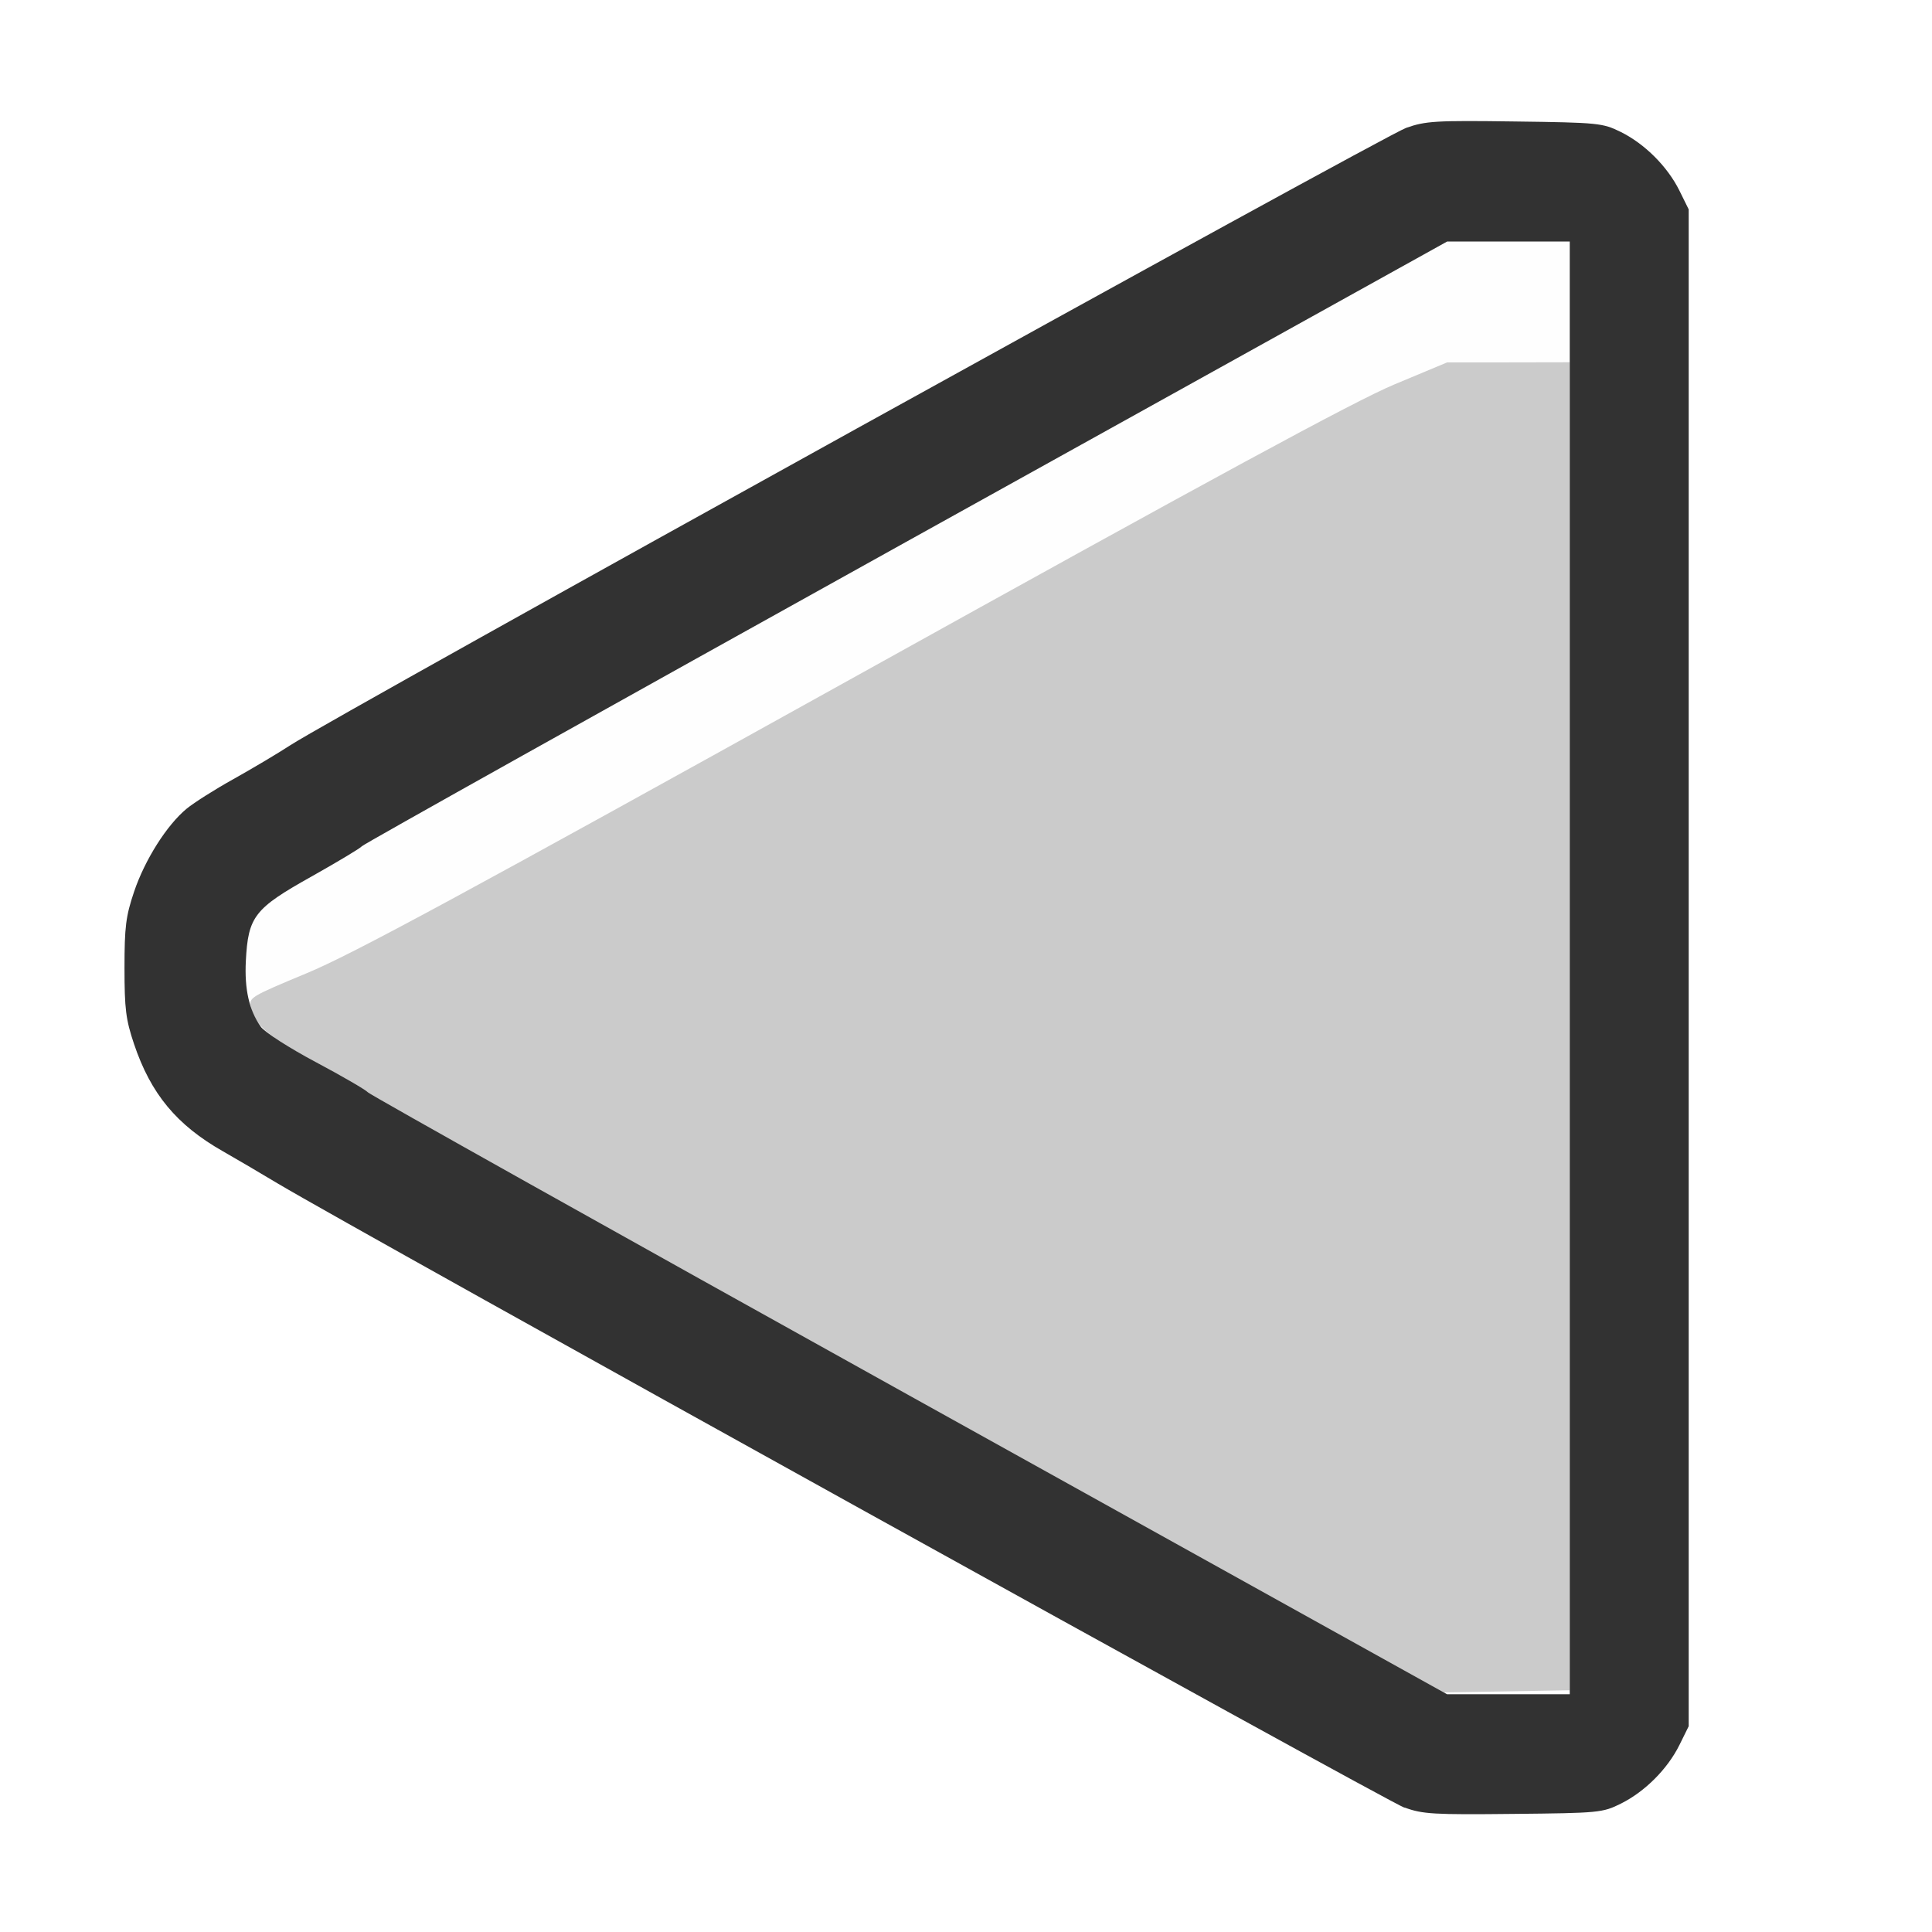
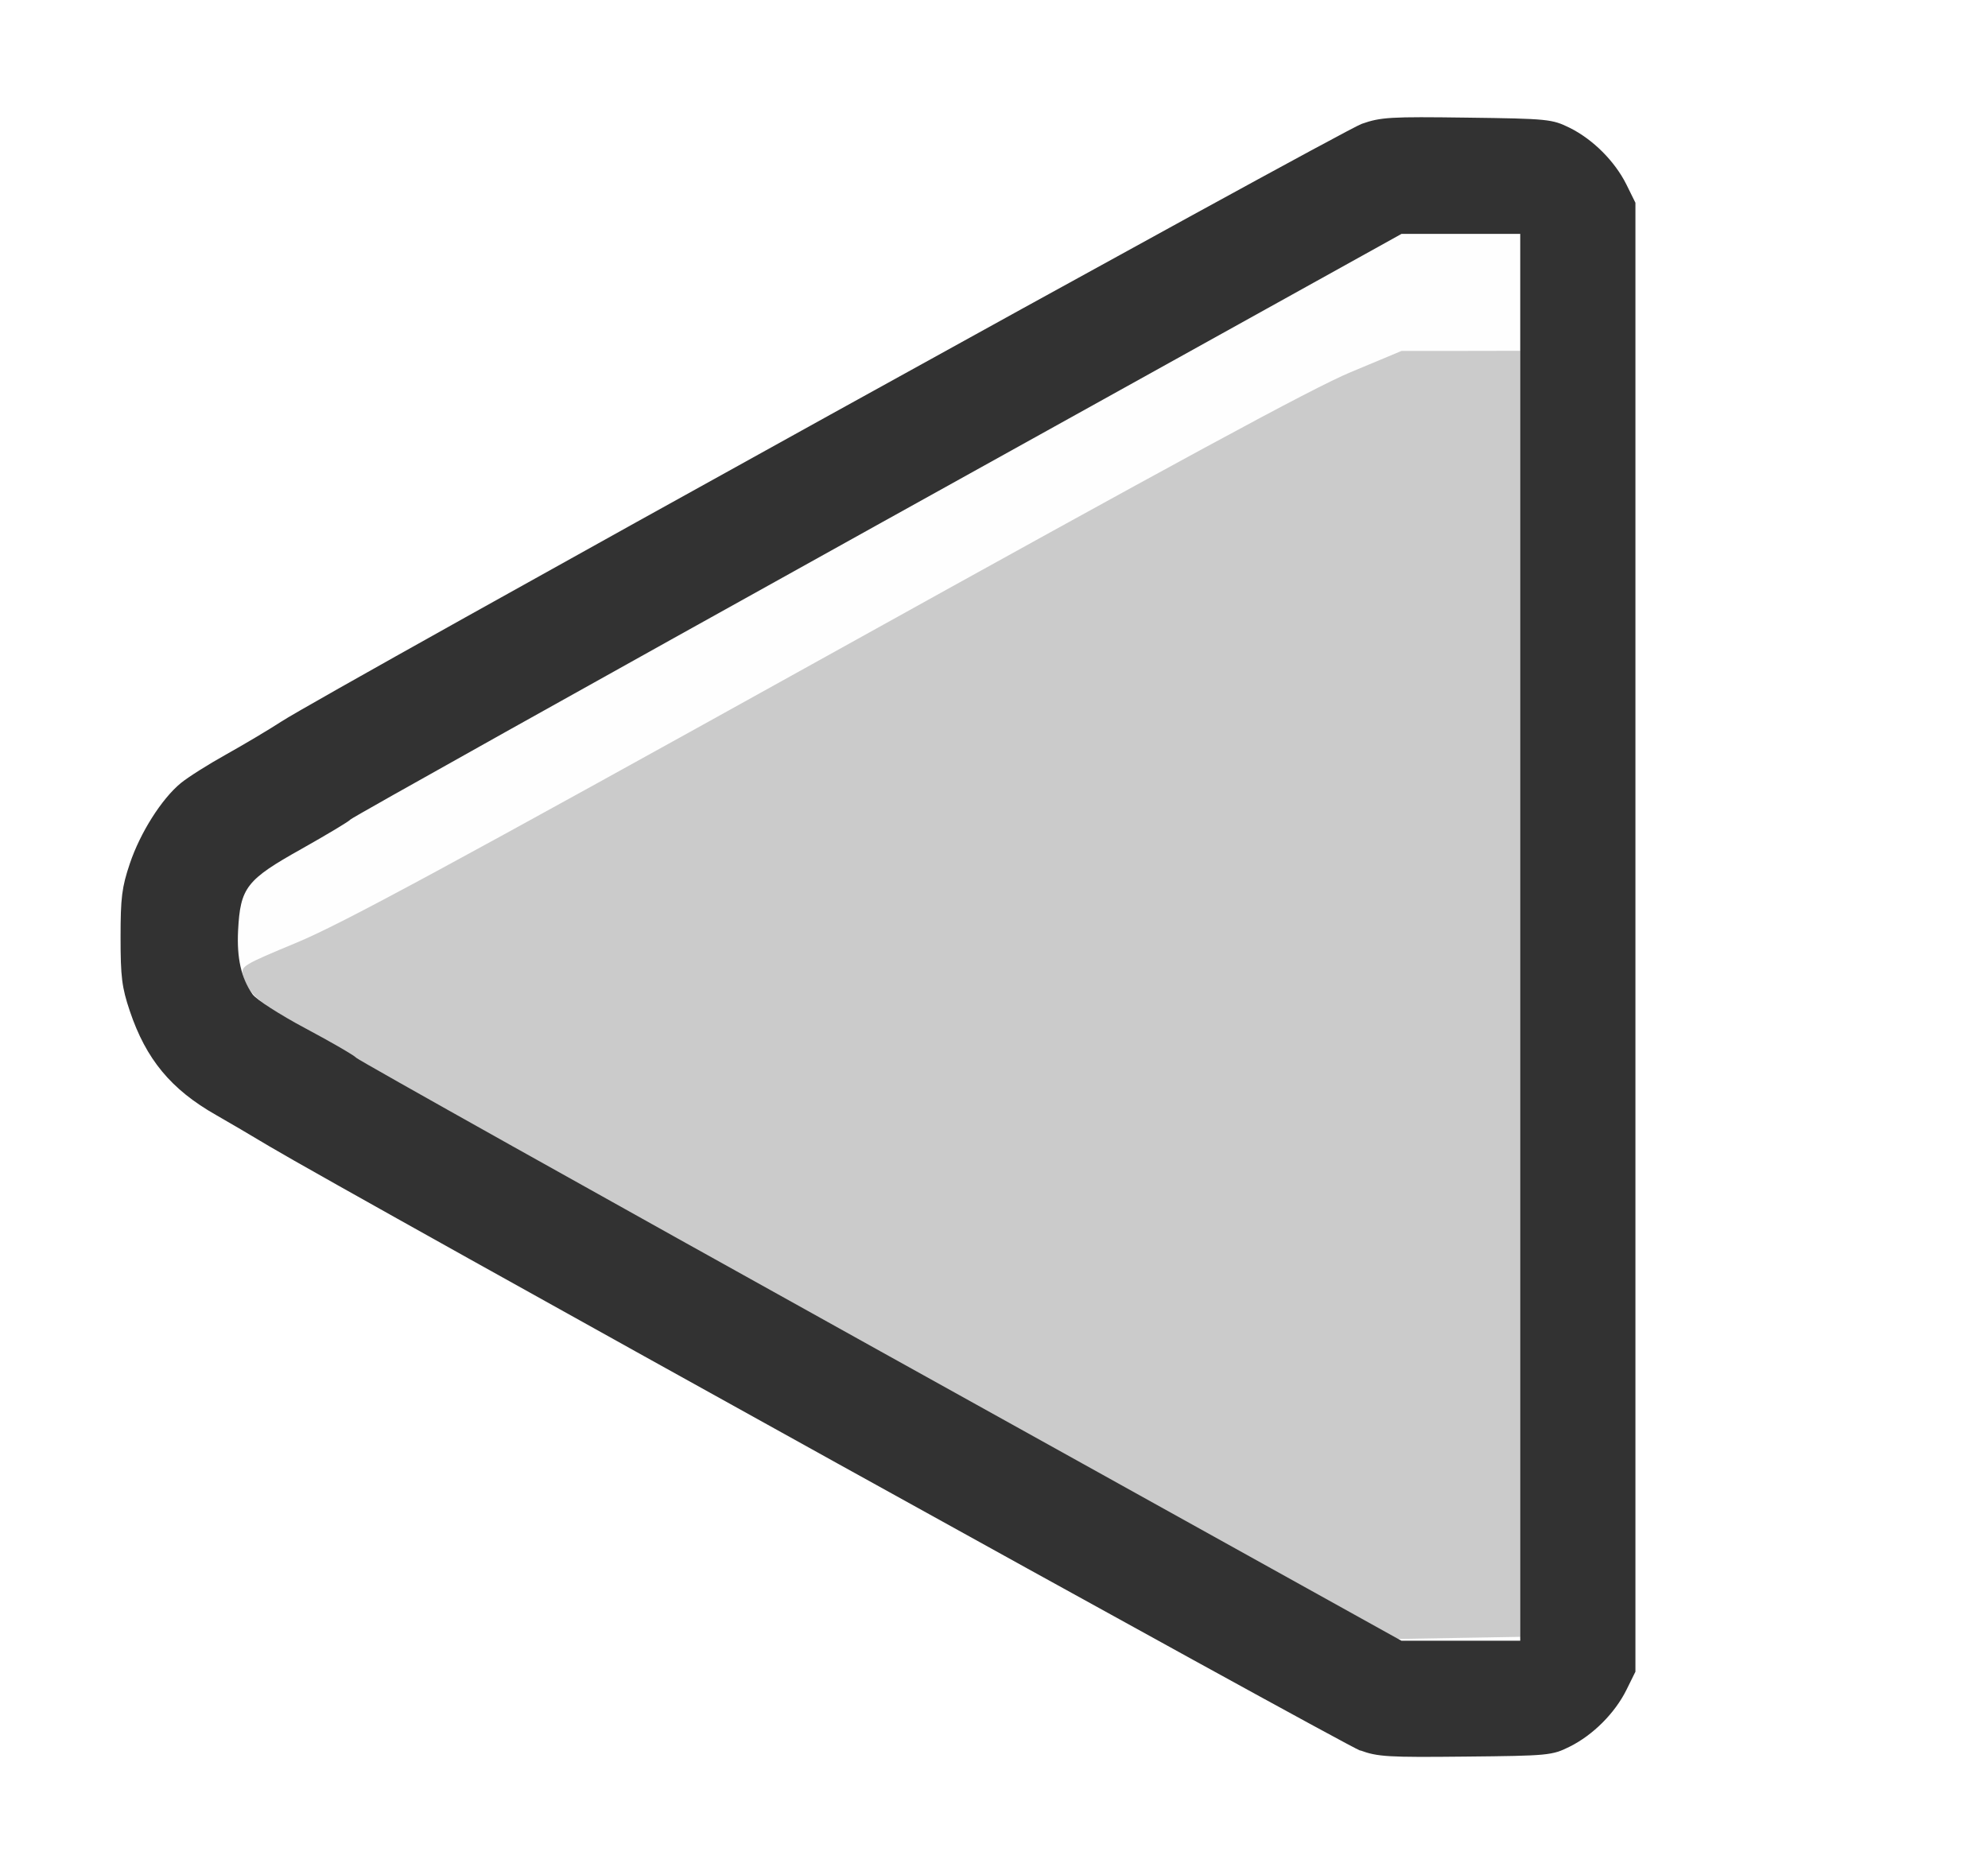
- <svg xmlns="http://www.w3.org/2000/svg" version="1.1" id="svg2" width="1600" height="1600" viewBox="0 0 1600 1600">
+ <svg xmlns="http://www.w3.org/2000/svg" version="1.1" id="svg2" width="1700" height="1600" viewBox="0 0 1700 1600">
  <defs id="defs6" />
  <g id="PLAY_REVERSE" transform="matrix(100,0,0,100,0,4.9999997e-5)" style="stroke-width:0.011">
    <path style="fill:none;stroke-width:0" d="M 0,8 V 0 h 8 8 v 8 8 H 8 0 Z m 13.422,6.938 c 0.199,-0.099 0.386,-0.286 0.485,-0.485 l 0.077,-0.156 v -6.281 -6.281 l -0.077,-0.156 C 13.808,1.379 13.621,1.192 13.422,1.093 13.271,1.018 13.239,1.015 12.544,1.006 11.887,0.997 11.807,1.002 11.644,1.059 11.464,1.122 2.78,5.927 2.406,6.17 2.295,6.242 2.08,6.37 1.93,6.454 1.779,6.537 1.606,6.646 1.546,6.696 1.382,6.832 1.199,7.121 1.11,7.386 1.042,7.587 1.031,7.676 1.031,8.016 c 0,0.34 0.011,0.428 0.079,0.63 0.139,0.413 0.353,0.671 0.737,0.89 0.102,0.058 0.308,0.179 0.458,0.268 0.653,0.39 9.177,5.112 9.326,5.167 0.149,0.054 0.239,0.06 0.9,0.053 0.711,-0.007 0.739,-0.01 0.891,-0.085 z" id="path825" />
    <path style="fill:#fefefe;stroke-width:0" d="m 12.242,14.008 c 0.142,-0.006 0.374,-0.006 0.516,0 0.142,0.006 0.026,0.011 -0.258,0.011 -0.284,0 -0.4,-0.005 -0.258,-0.011 z M 2.036,7.992 C 2.053,7.587 2.095,7.531 2.578,7.26 2.798,7.136 2.987,7.023 2.997,7.008 3.007,6.993 5.034,5.86 7.5,4.49 L 11.985,2 H 12.492 13 V 2.5 3 l -0.508,3.75e-5 -0.508,3.75e-5 -0.438,0.183 C 11.225,3.318 10.04,3.961 7.062,5.615 3.86,7.393 2.918,7.903 2.547,8.057 2.289,8.163 2.066,8.251 2.051,8.25 2.037,8.25 2.03,8.134 2.036,7.992 Z" id="path823" />
    <path style="fill:#cbcbcb;stroke-width:0" d="M 7.517,11.55 C 5.076,10.193 3.064,9.067 3.047,9.046 3.03,9.026 2.836,8.913 2.615,8.796 2.221,8.586 2.118,8.498 2.078,8.339 2.059,8.263 2.075,8.253 2.537,8.061 2.919,7.903 3.836,7.406 7.062,5.615 10.04,3.961 11.225,3.318 11.547,3.184 l 0.438,-0.183 0.508,-3.75e-5 L 13,3 v 5.499 5.499 l -0.522,0.009 -0.522,0.009 z" id="path821" />
    <path style="fill:#323232;stroke-width:0" d="M 11.632,14.971 C 11.482,14.916 2.958,10.193 2.305,9.804 2.155,9.714 1.949,9.593 1.847,9.535 1.463,9.317 1.249,9.059 1.11,8.646 1.042,8.444 1.031,8.355 1.031,8.016 c 0,-0.34 0.011,-0.428 0.079,-0.63 0.089,-0.265 0.272,-0.554 0.436,-0.689 0.061,-0.05 0.233,-0.159 0.384,-0.243 0.15,-0.084 0.365,-0.211 0.477,-0.284 0.373,-0.243 9.057,-5.047 9.238,-5.111 0.162,-0.057 0.243,-0.062 0.9,-0.053 0.695,0.009 0.727,0.013 0.878,0.087 0.199,0.099 0.386,0.286 0.485,0.485 l 0.077,0.156 v 6.281 6.281 l -0.077,0.156 c -0.099,0.199 -0.286,0.386 -0.485,0.485 -0.151,0.075 -0.18,0.078 -0.891,0.085 -0.661,0.007 -0.751,0.002 -0.9,-0.053 z M 13,8.016 V 2 H 12.492 11.985 L 7.5,4.49 C 5.034,5.86 3.007,6.993 2.997,7.008 2.987,7.023 2.798,7.136 2.578,7.26 2.106,7.524 2.055,7.59 2.036,7.958 c -0.012,0.235 0.027,0.407 0.123,0.544 0.031,0.045 0.233,0.175 0.457,0.294 0.22,0.117 0.414,0.23 0.431,0.25 0.017,0.02 2.035,1.15 4.484,2.511 l 4.453,2.474 0.508,1.9e-5 L 13,14.031 Z" id="path819" />
  </g>
</svg>
